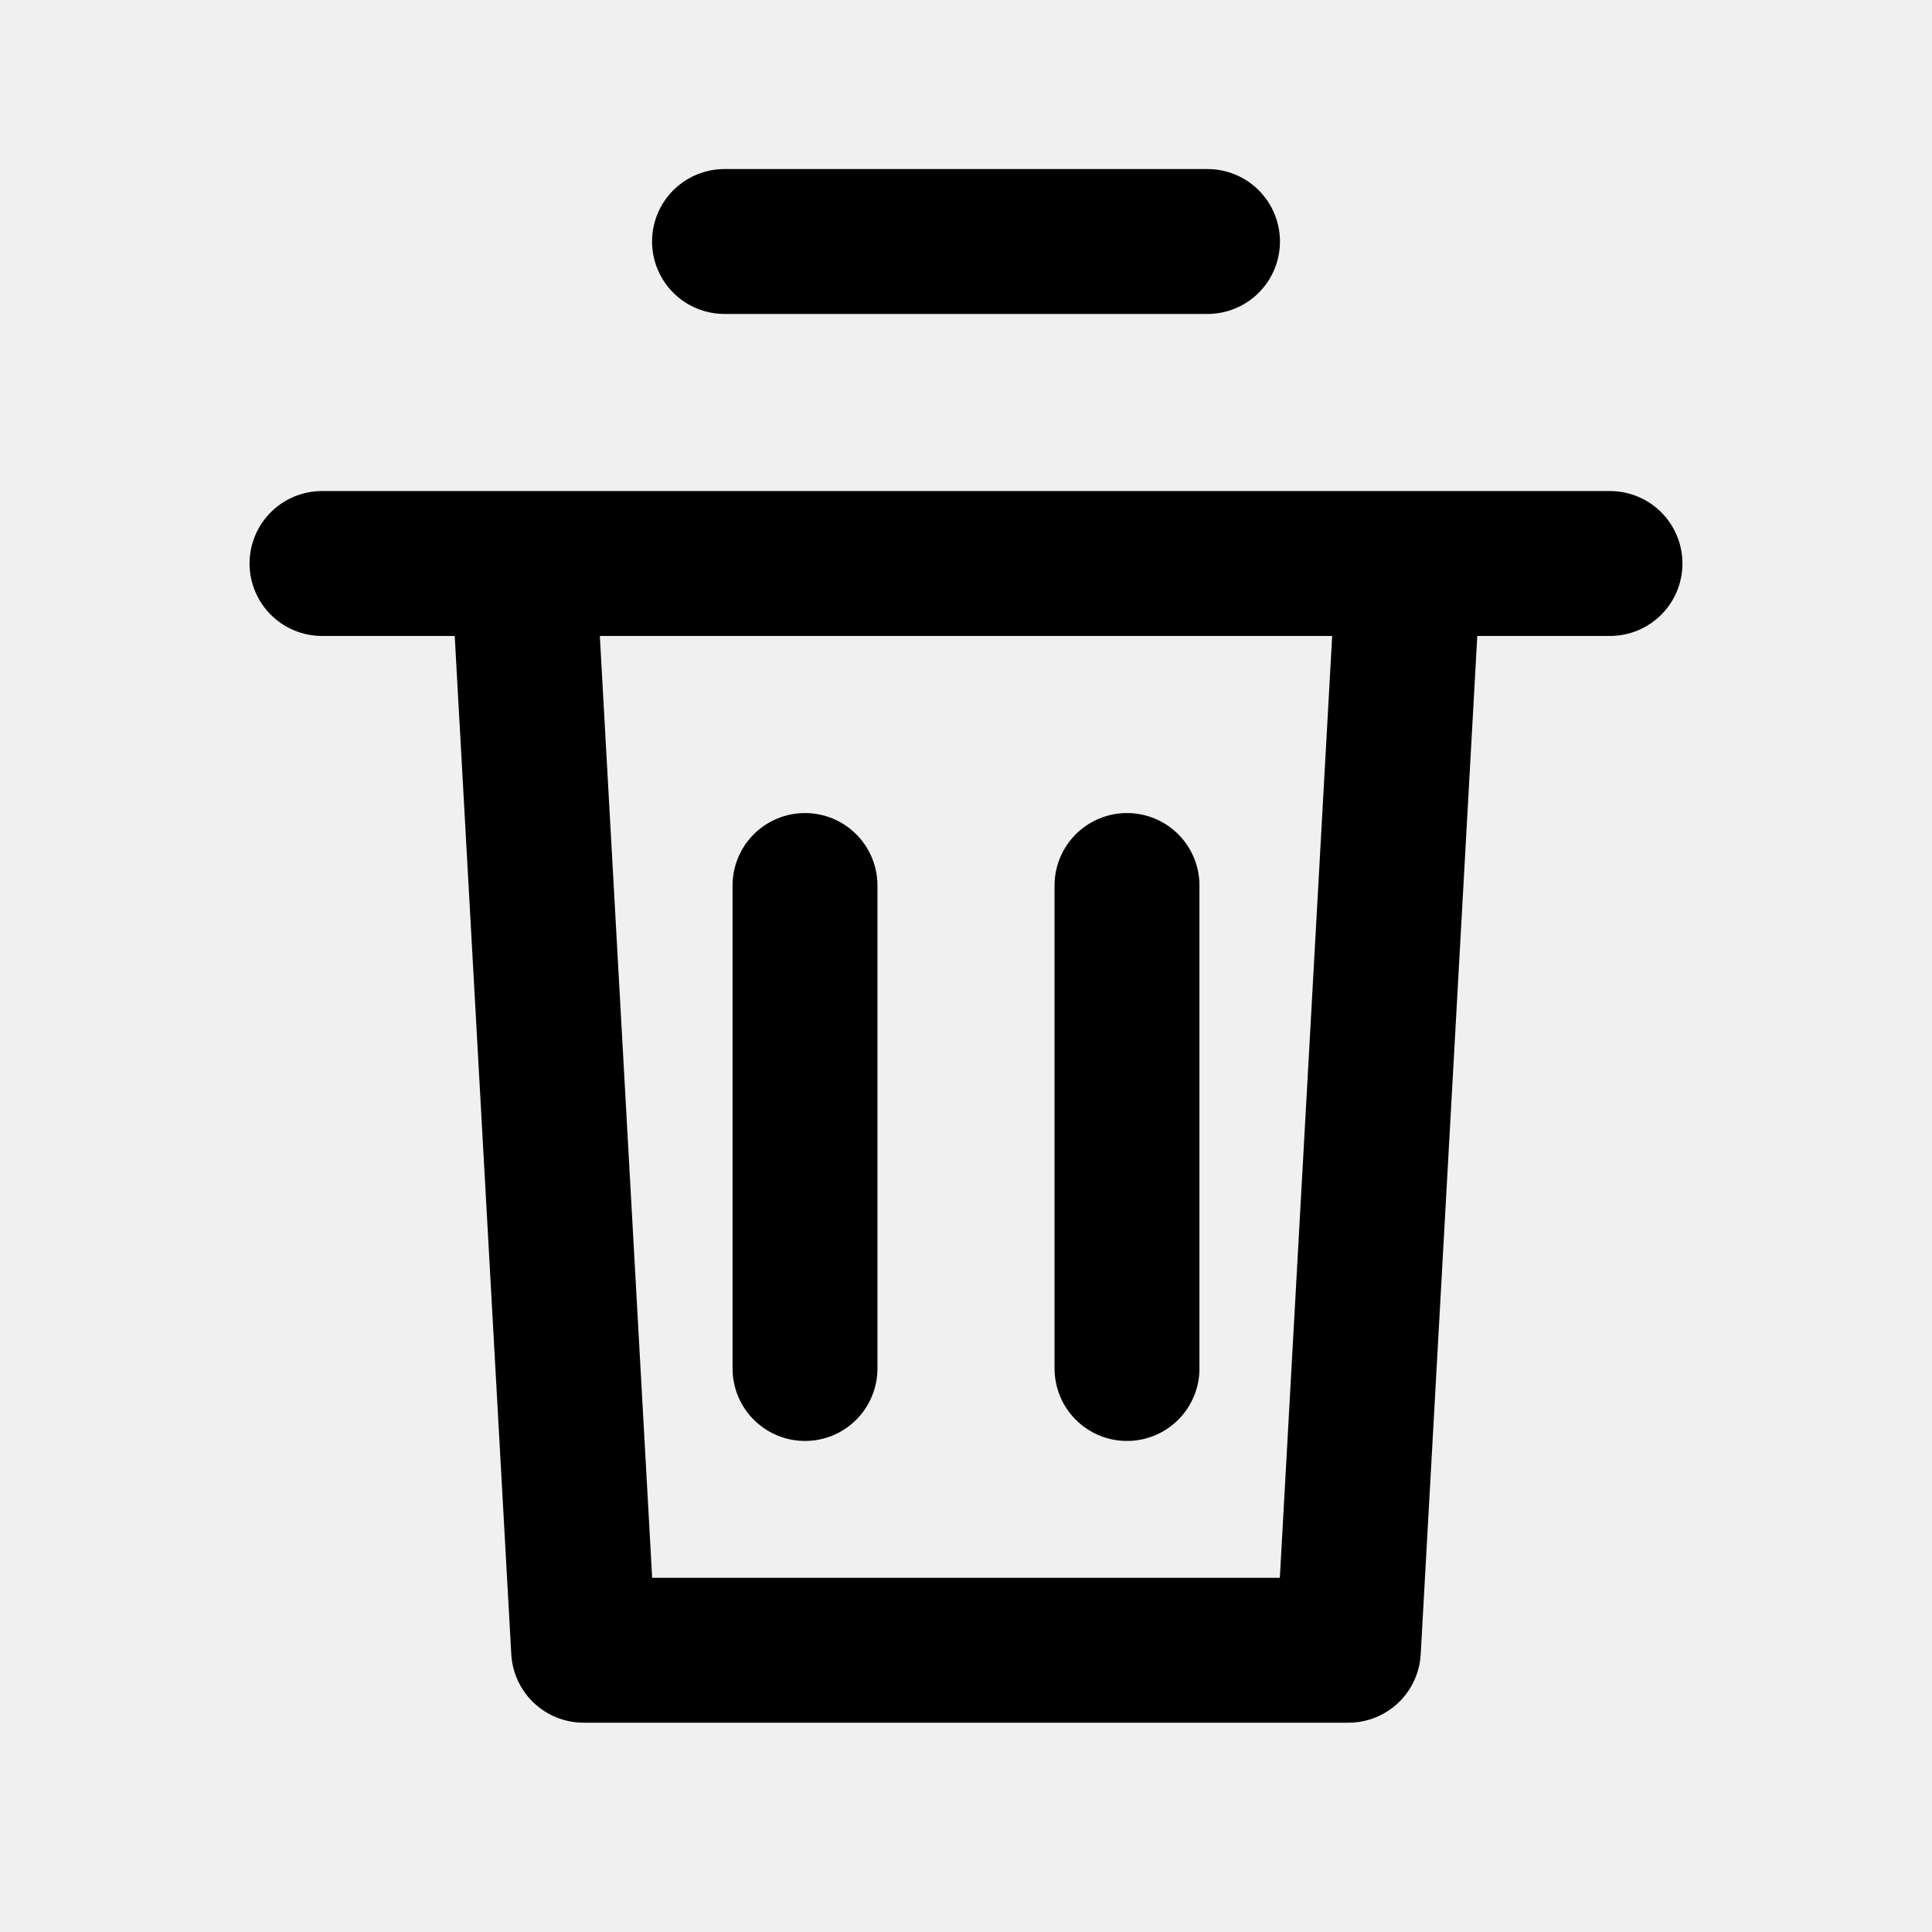
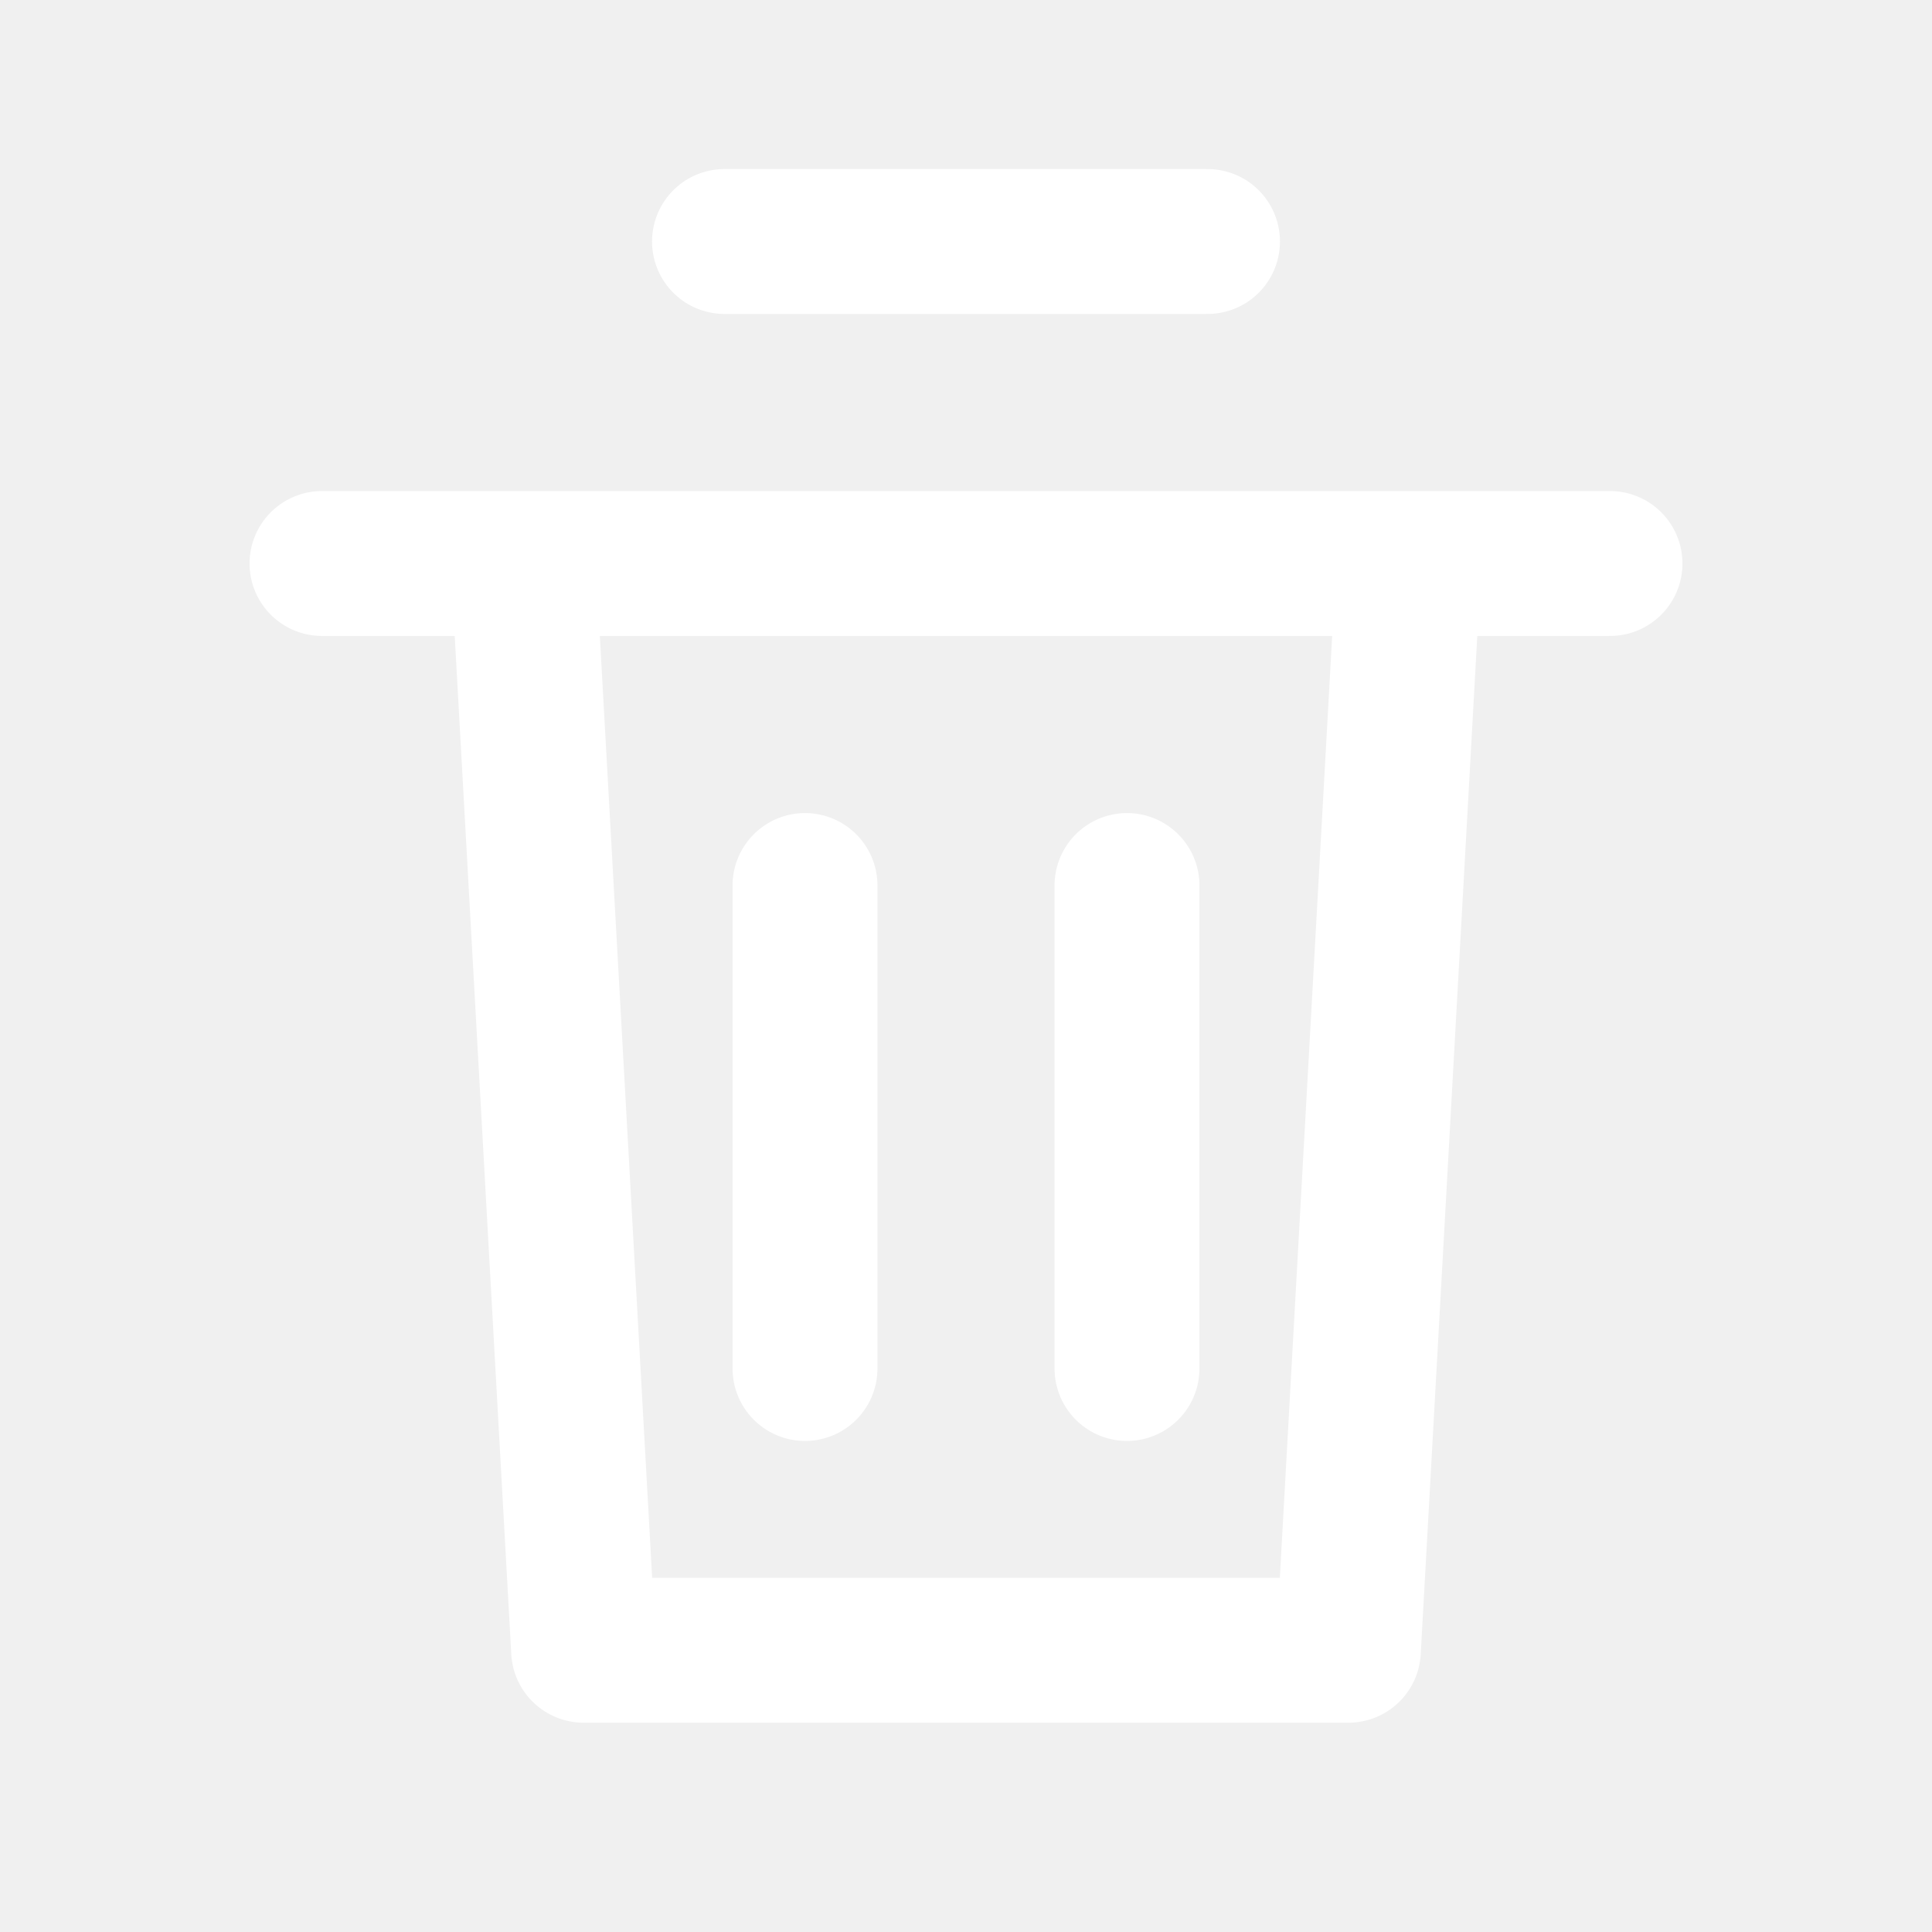
<svg xmlns="http://www.w3.org/2000/svg" width="24" height="24" viewBox="0 0 24 24" fill="none">
-   <path d="M4 7H20M9 3H15M6.5 7L7.25 20.5H16.75L17.5 7M10 11V17M14 11V17" stroke="currentColor" stroke-width="1.8" stroke-linecap="round" stroke-linejoin="round" />
+   <path d="M4 7H20M9 3H15M6.5 7L7.25 20.5H16.75L17.5 7M10 11V17M14 11V17" stroke="#FFFFFF" stroke-width="1.8" stroke-linecap="round" stroke-linejoin="round" />
</svg>
